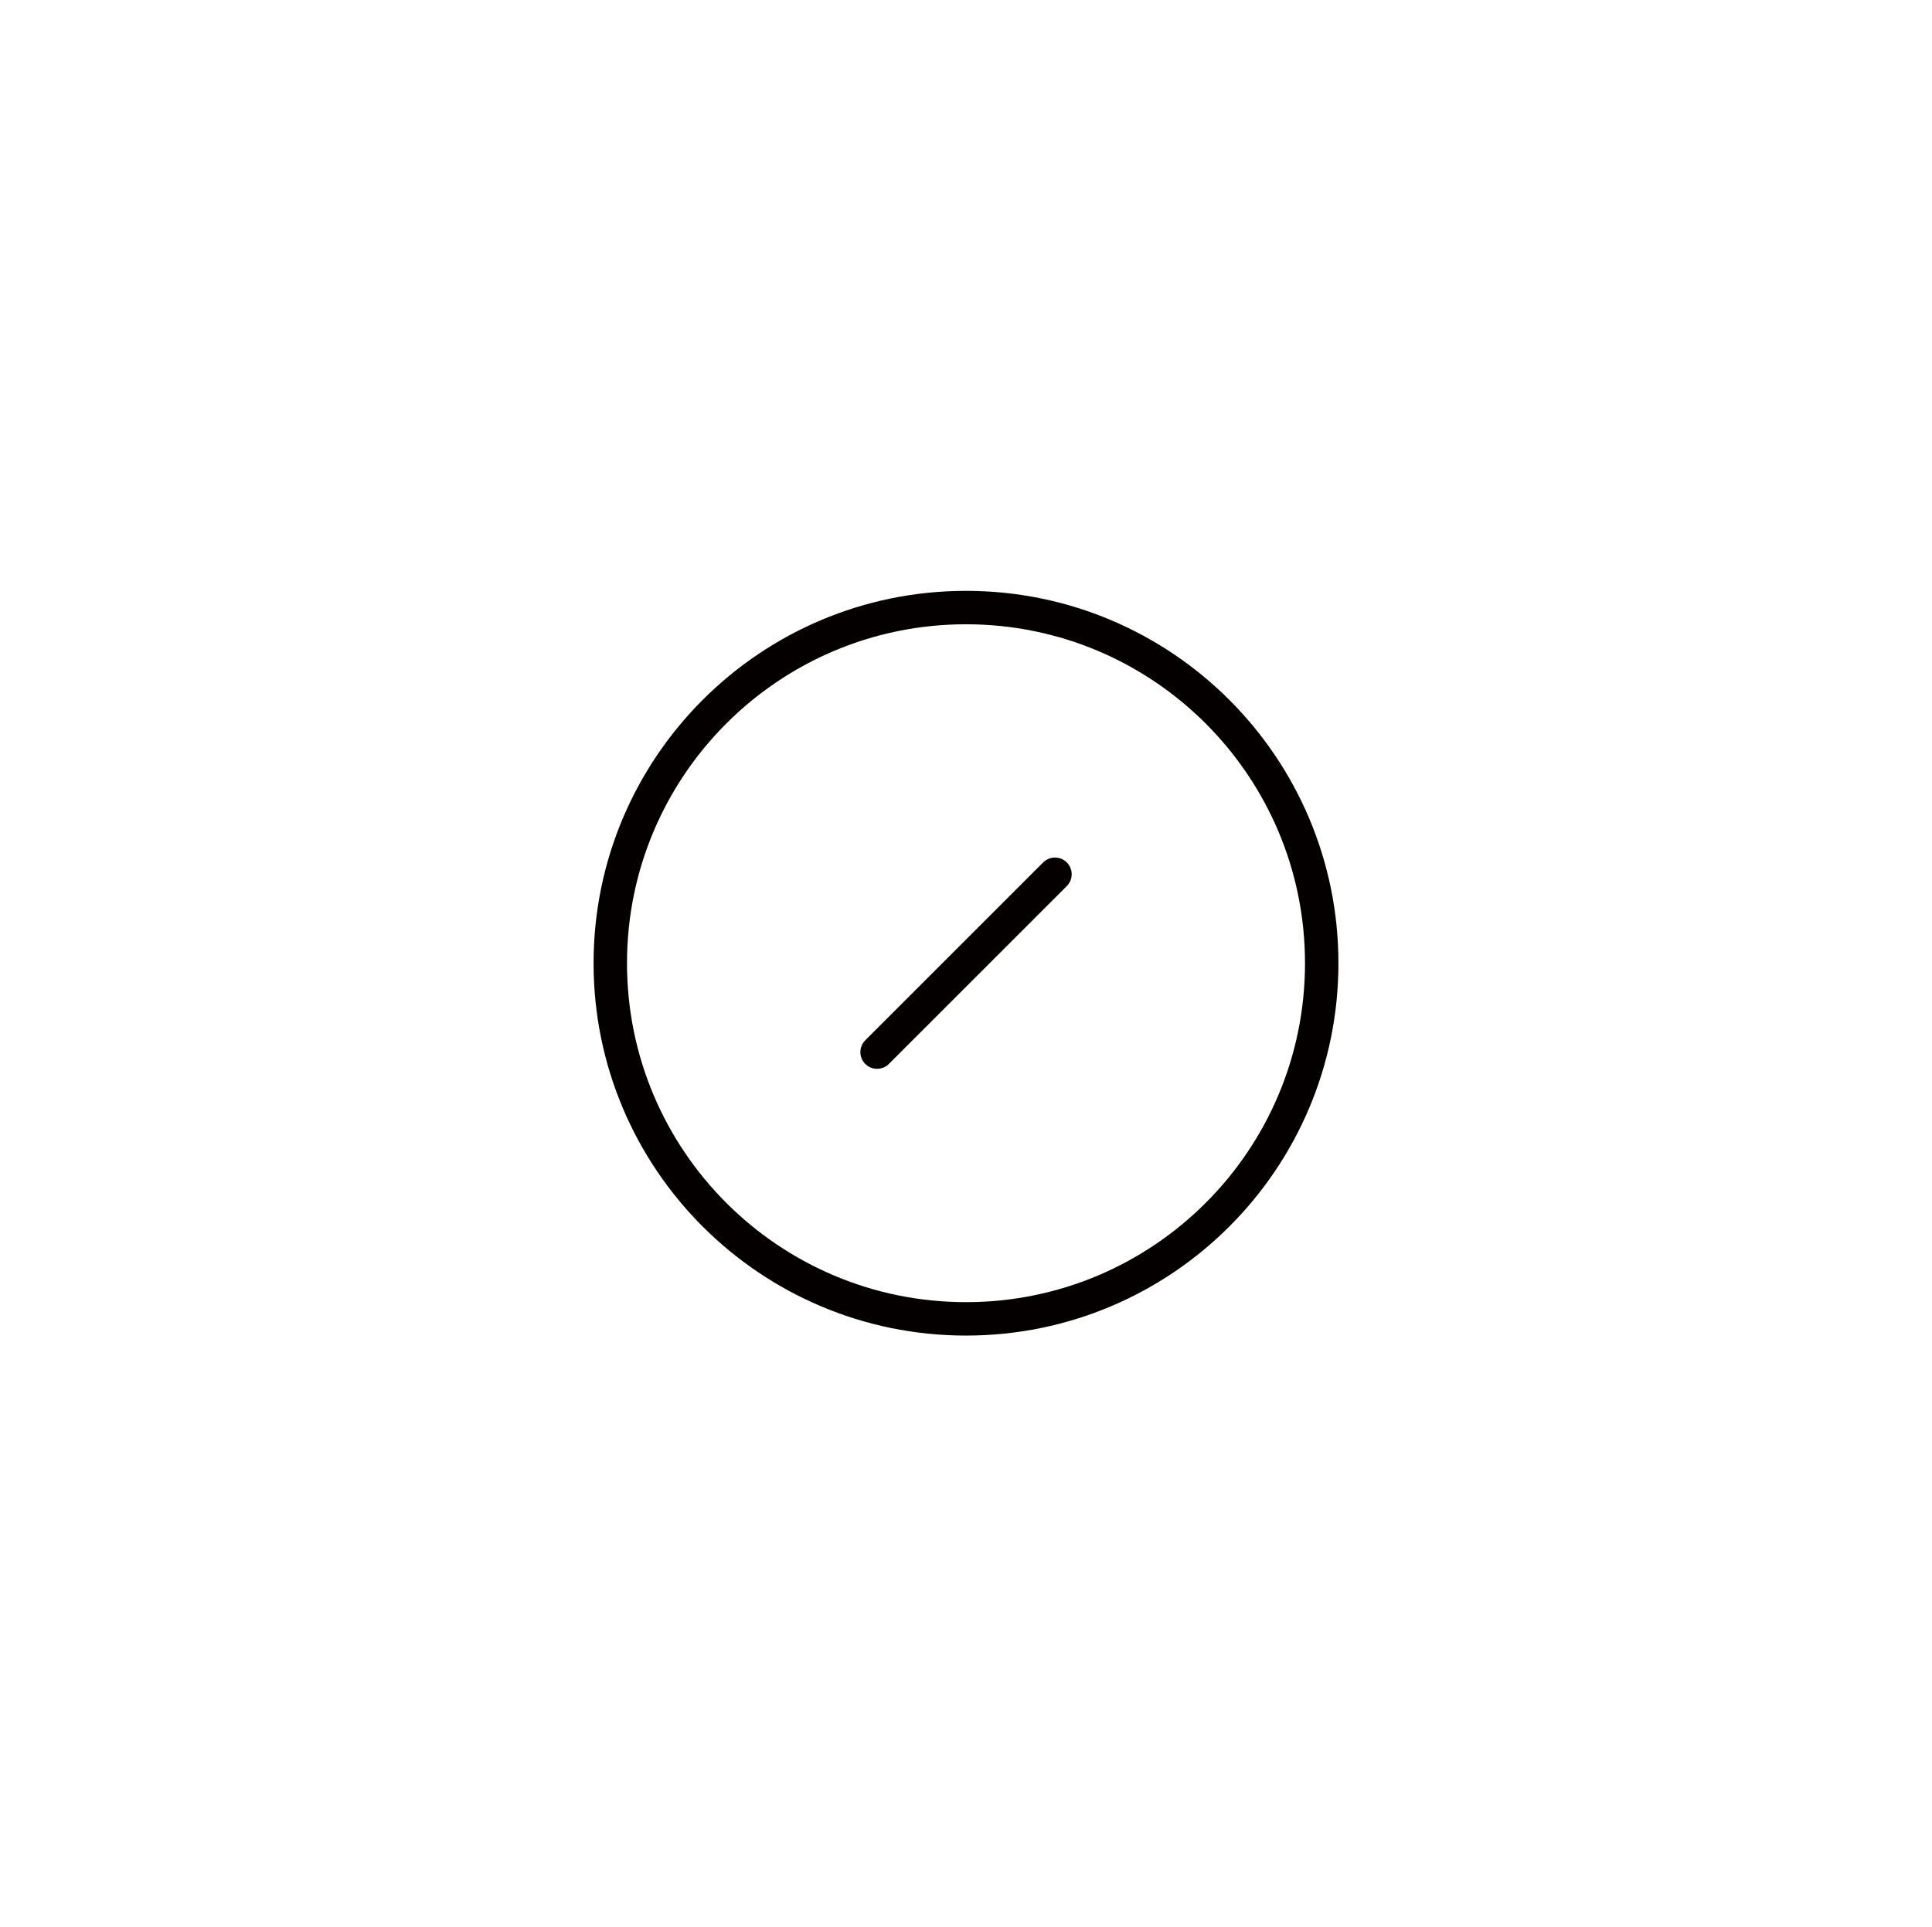
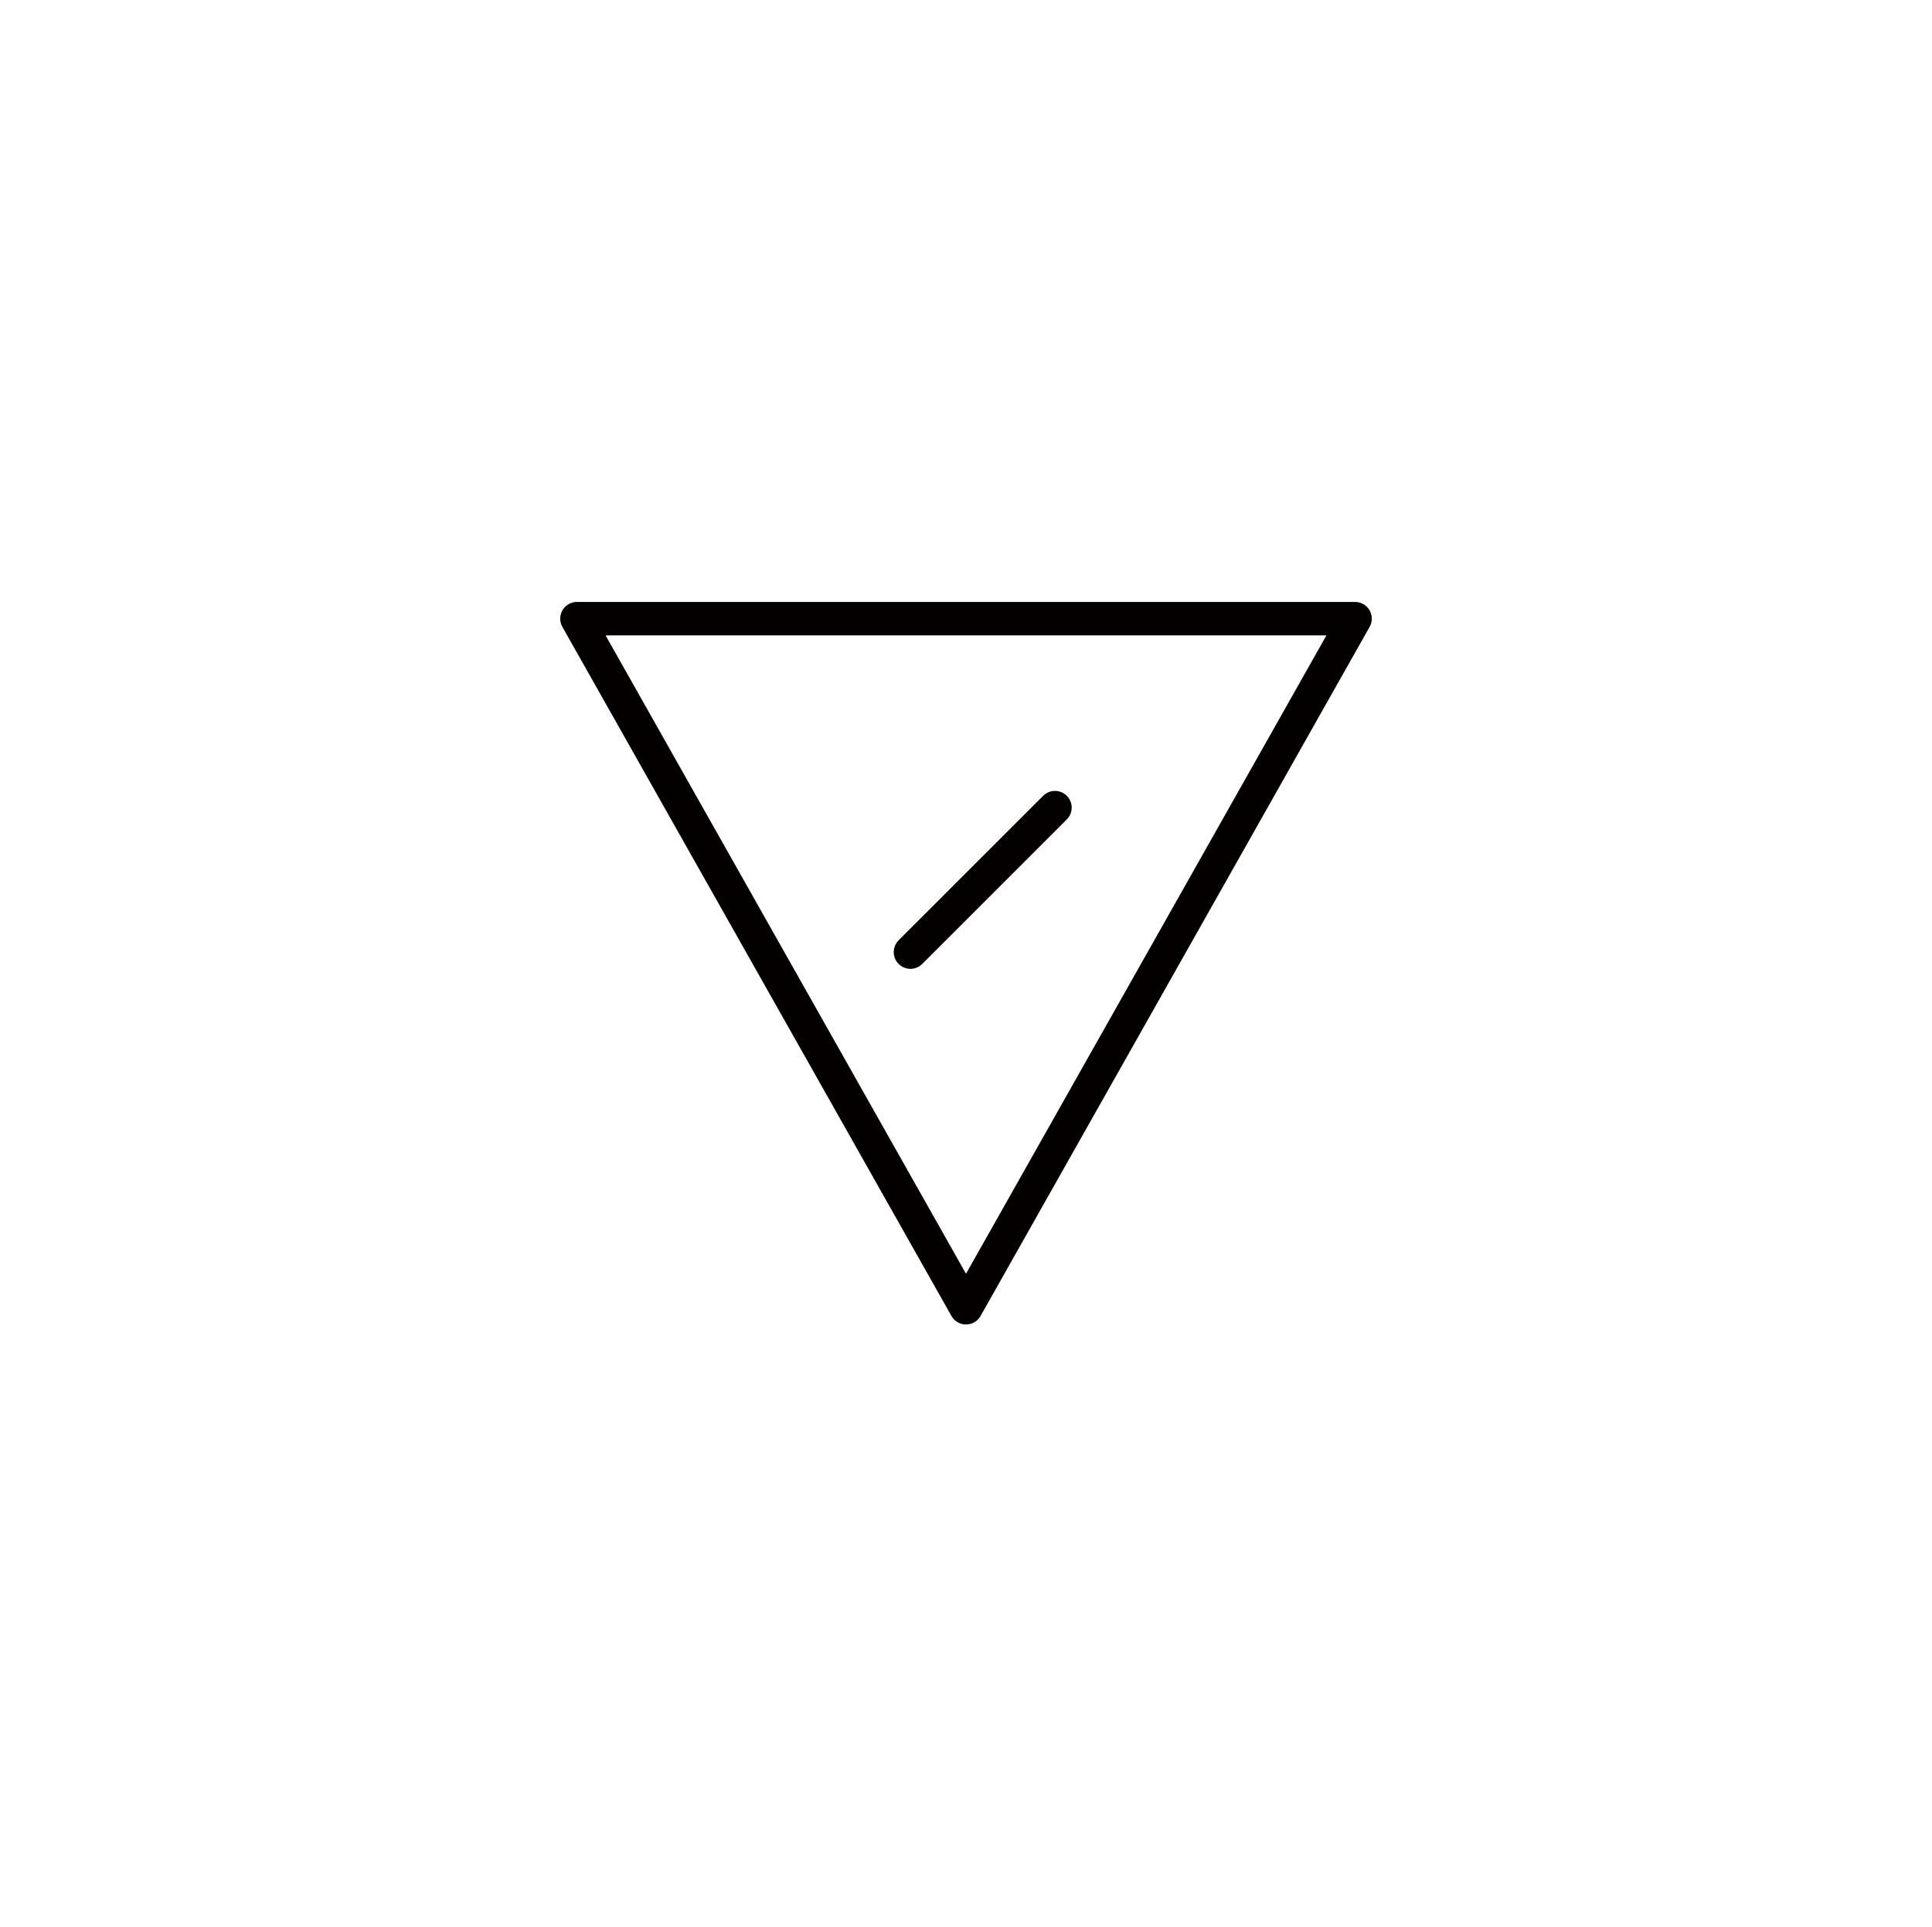
<svg xmlns="http://www.w3.org/2000/svg" id="_圖層_1" data-name="圖層 1" viewBox="0 0 289 288.22">
  <defs>
    <style>
      .cls-1 {
        fill: none;
        stroke: #040000;
        stroke-linecap: round;
        stroke-linejoin: round;
        stroke-width: 5px;
      }
    </style>
  </defs>
-   <g id="tuoluo">
-     <circle class="cls-1" cx="144.5" cy="144.11" r="53.21" />
-     <path class="cls-1" d="M131.2,157.41l26.61-26.61" />
+   <g id="lingxing">
+     <path class="cls-1" d="M86.3,92.56h116.4l-58.2,103.1-58.2-103.1ZM136.19,142.45l21.62-21.62" />
  </g>
</svg>
